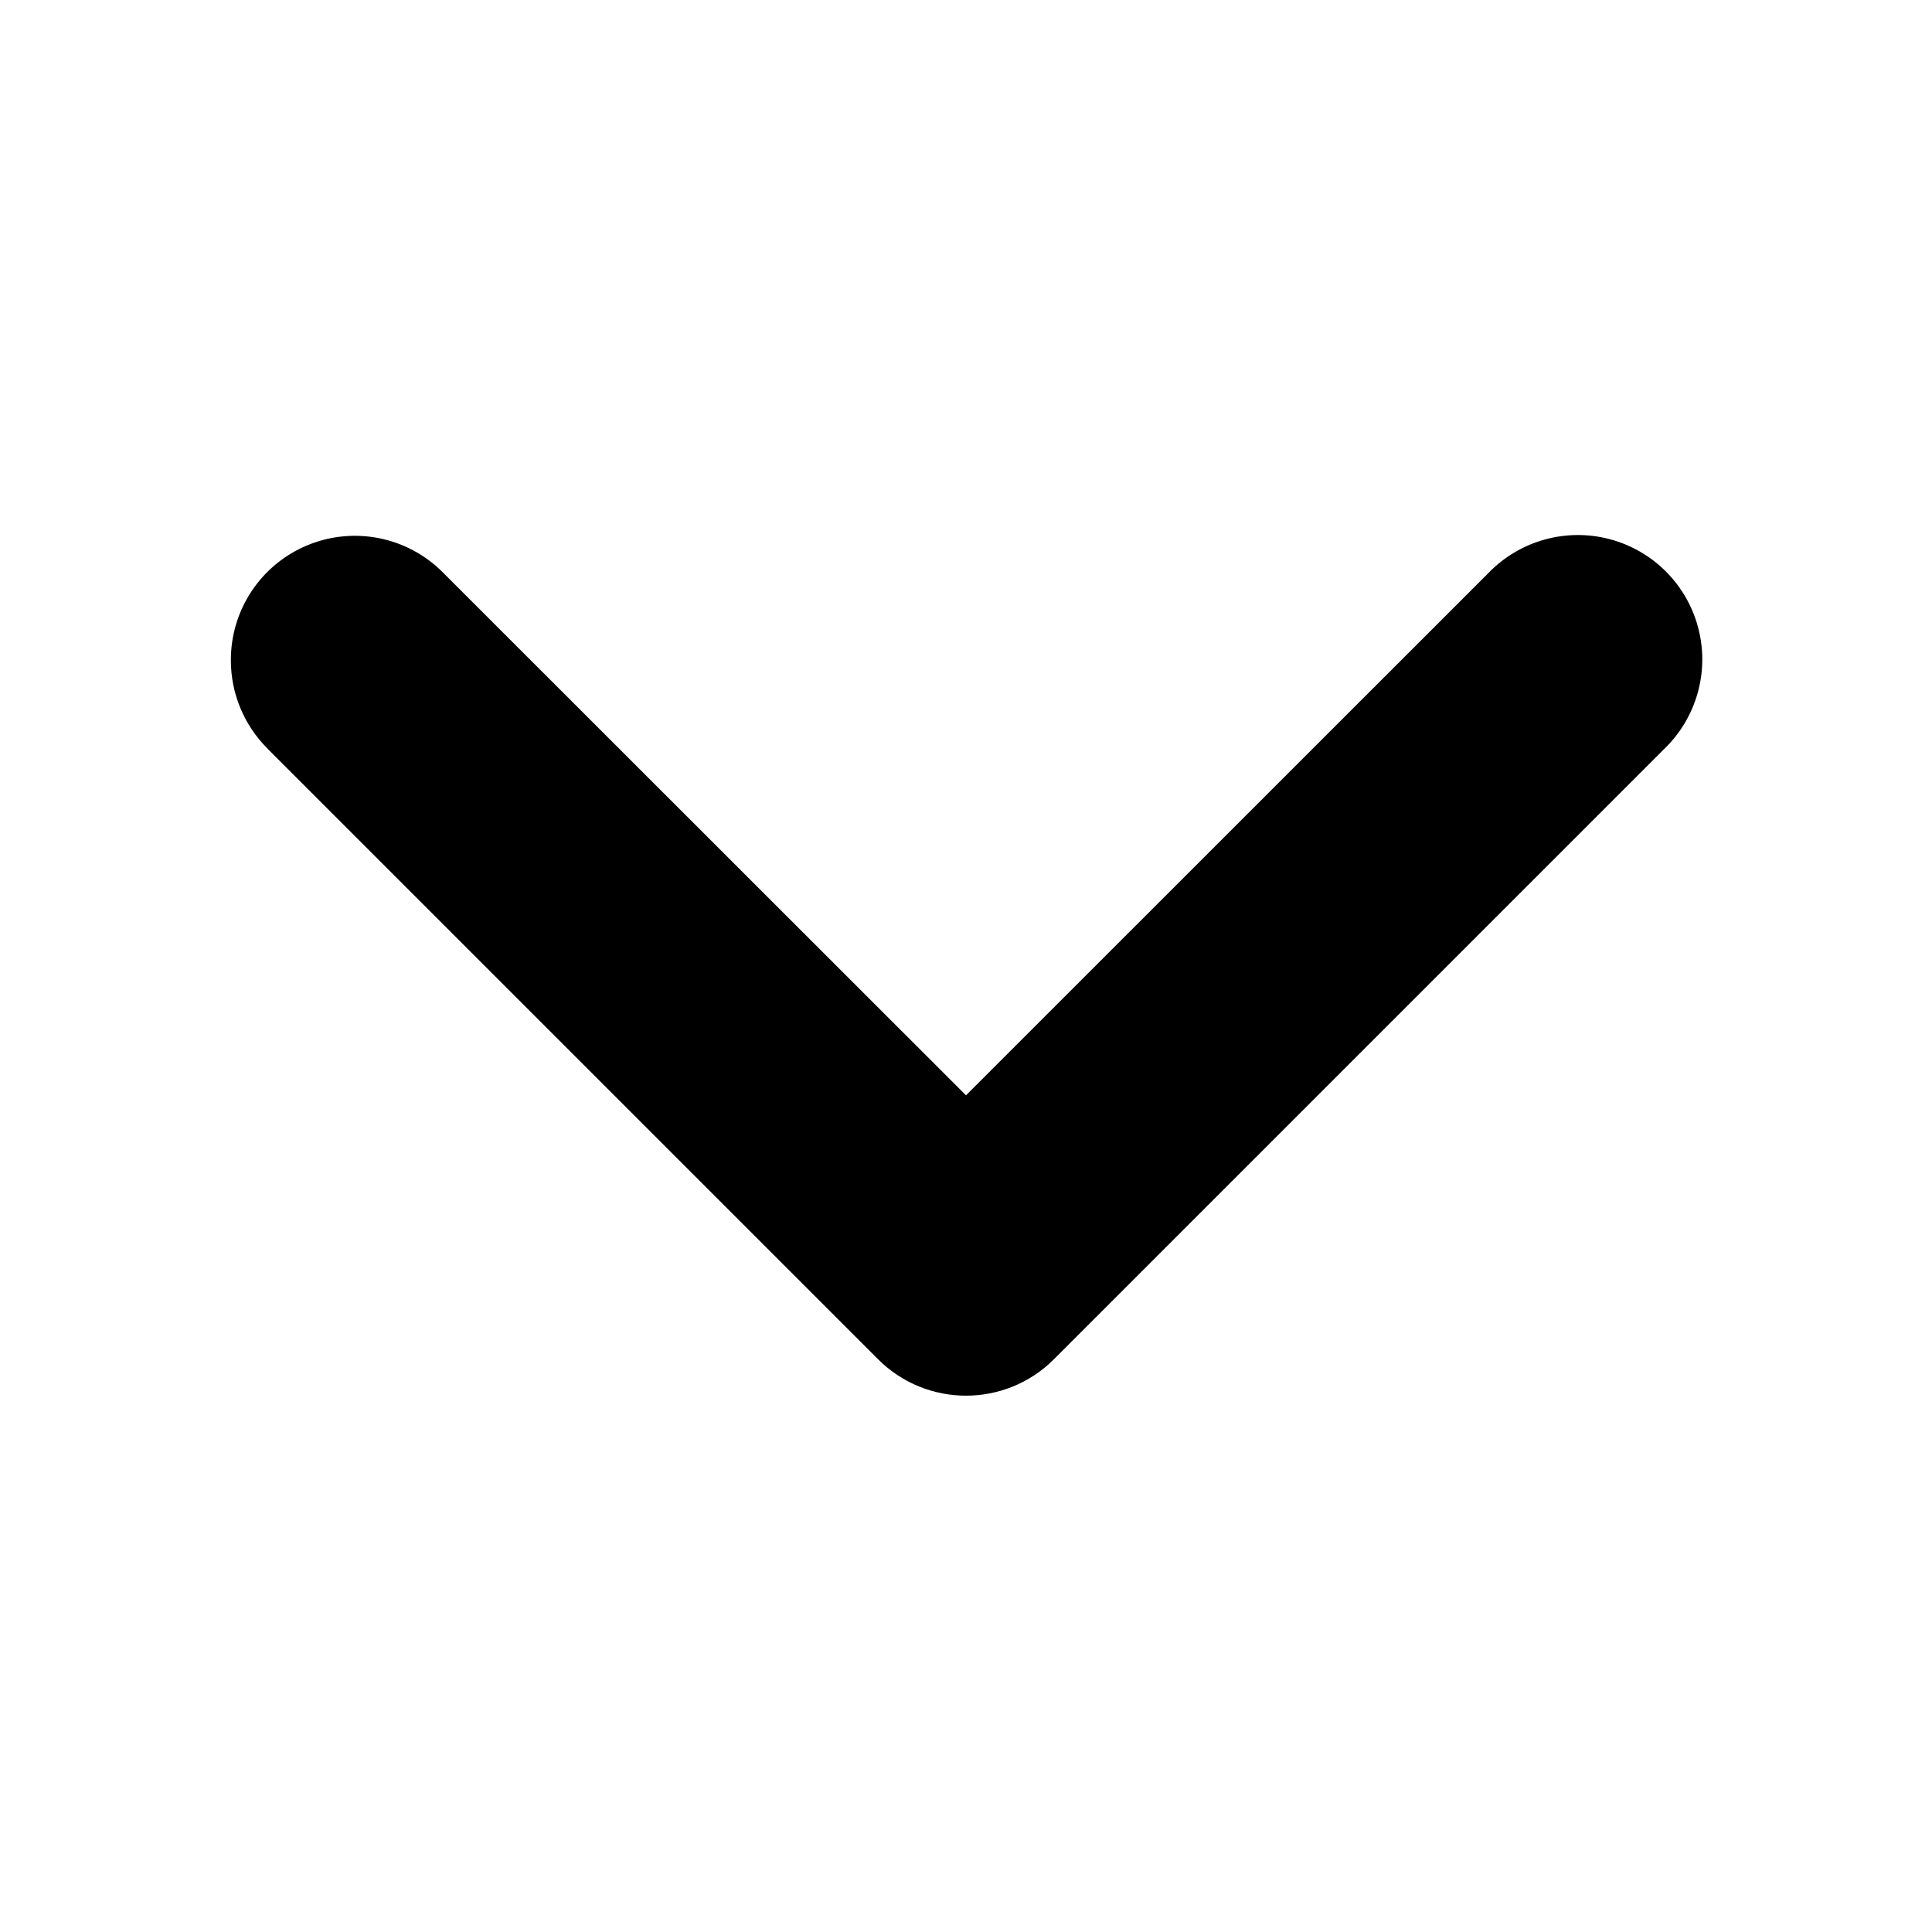
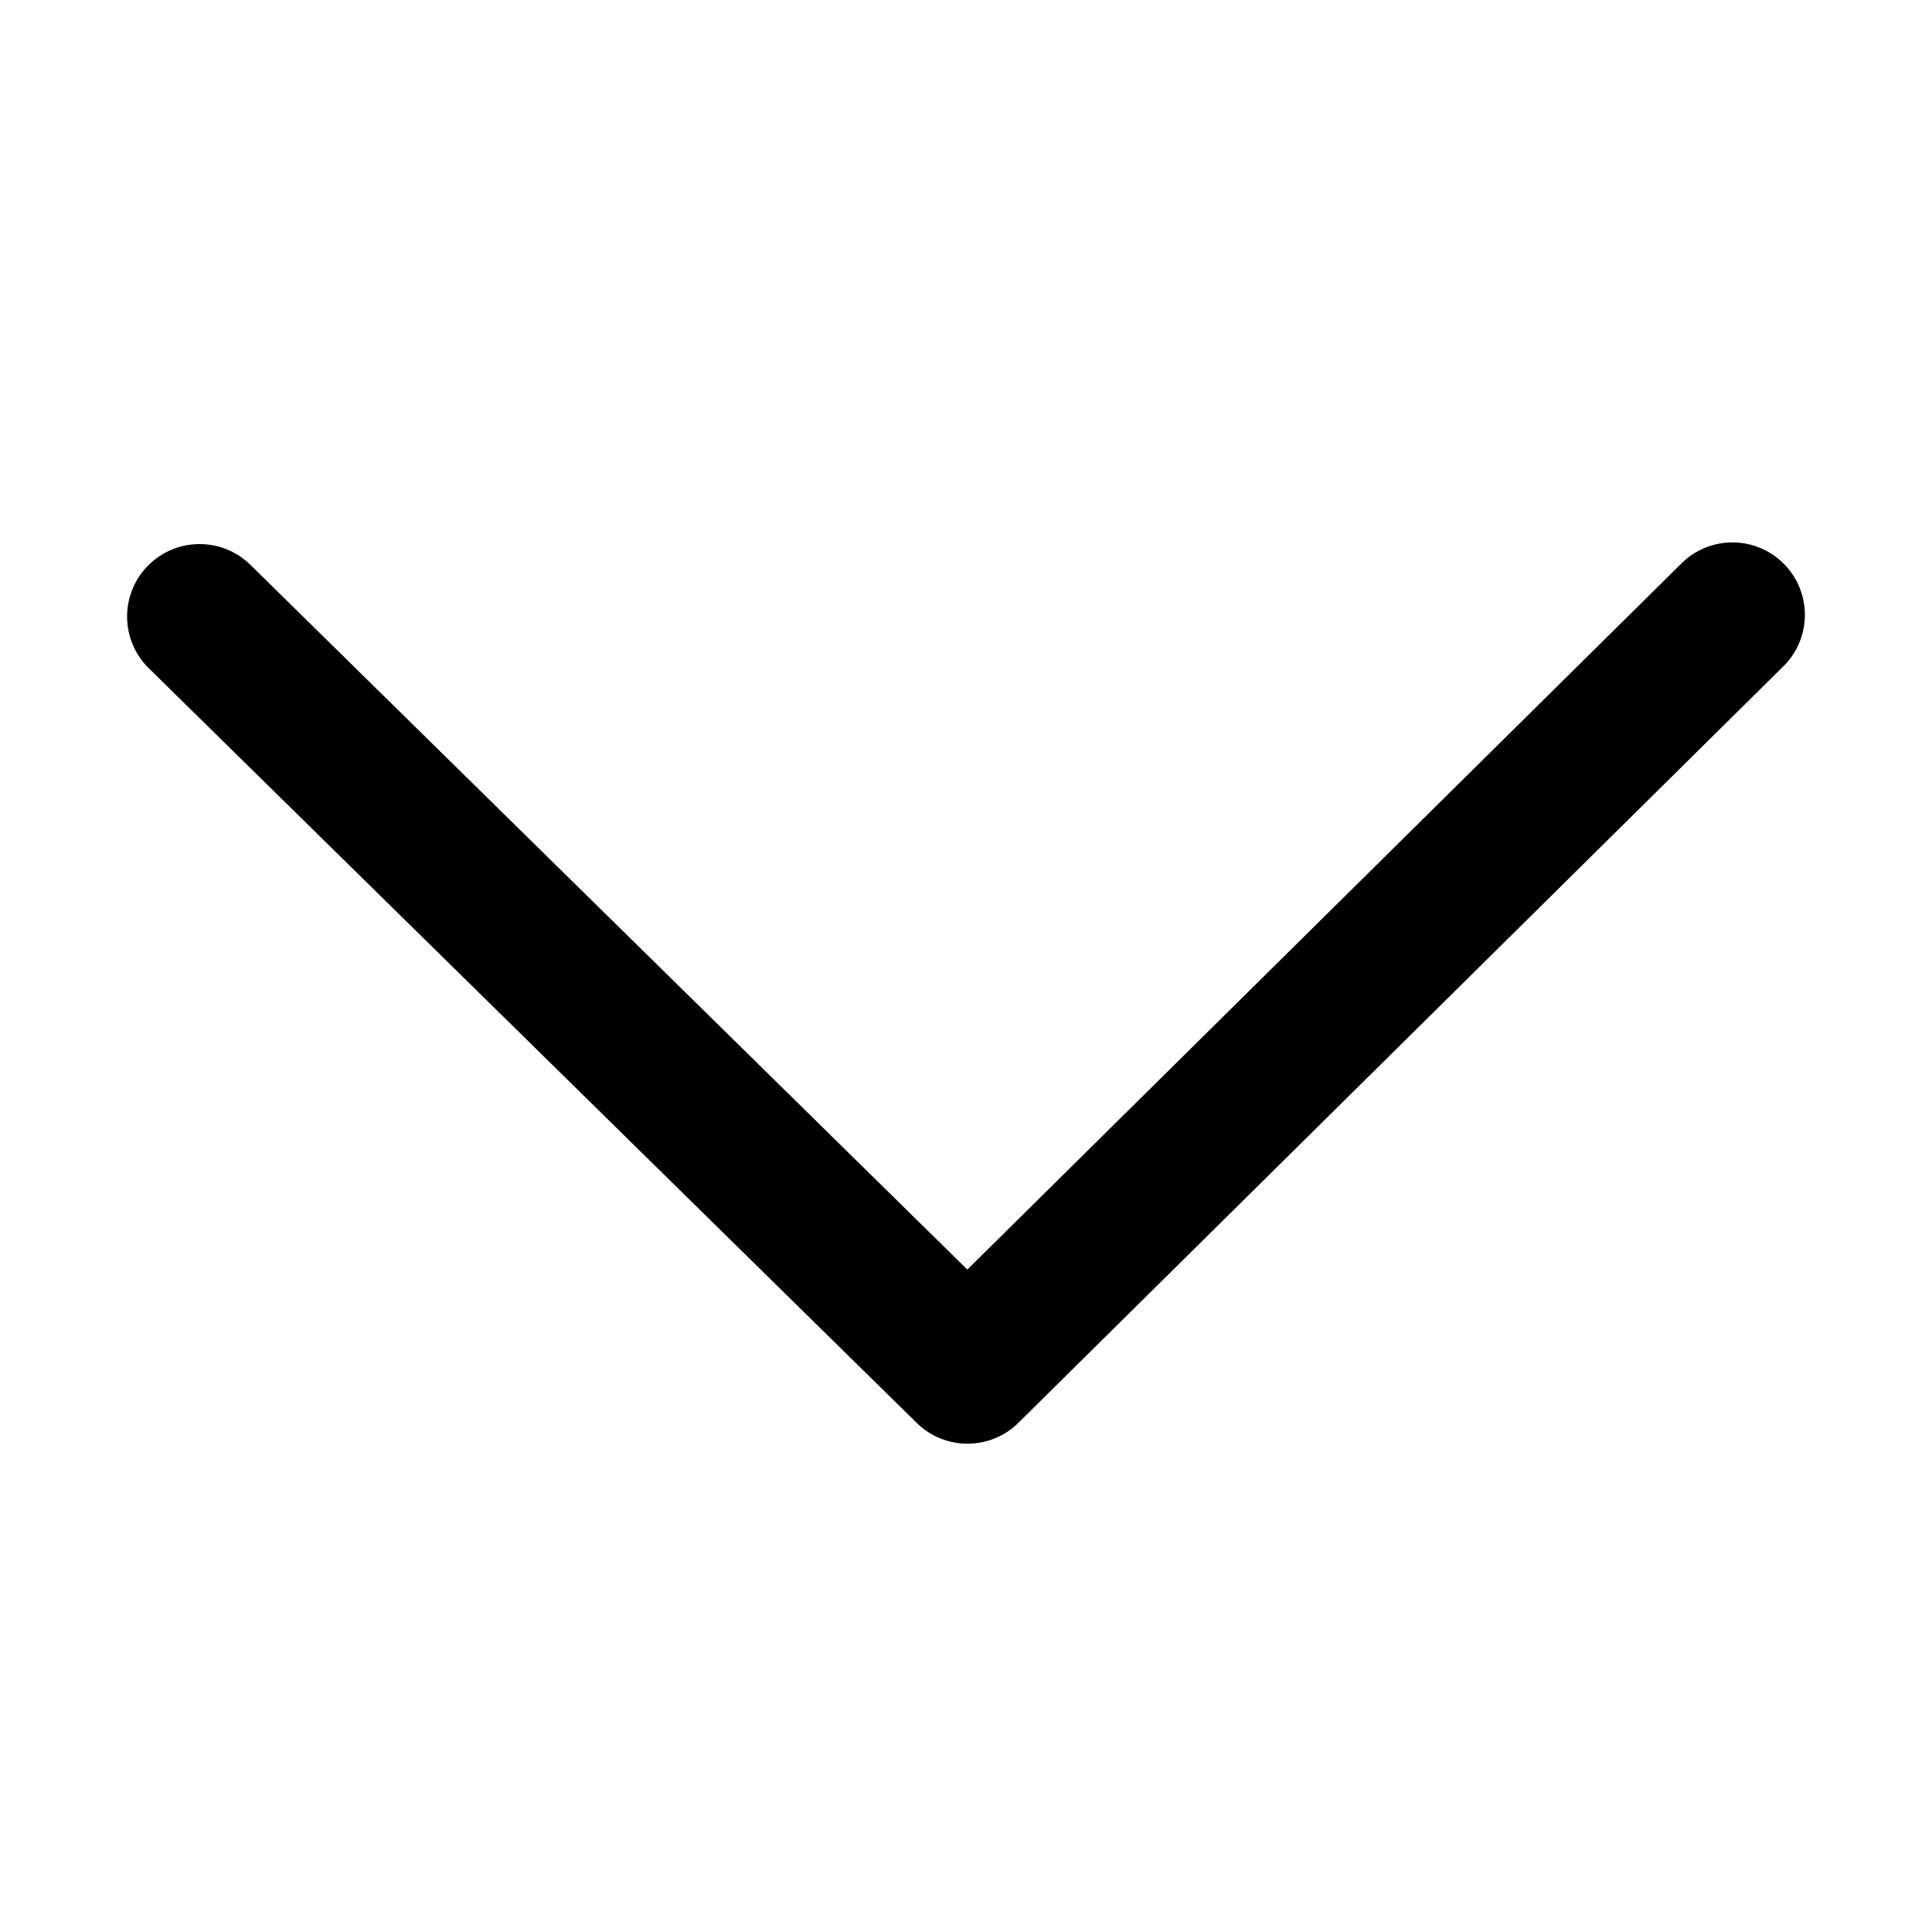
<svg xmlns="http://www.w3.org/2000/svg" viewBox="0 0 16 16">
-   <path d="M2.214 6.199l5.058 5.058a1.03 1.03 0 0 0 1.454.002l5.06-5.06a1.03 1.03 0 1 0-1.457-1.456L7.611 9.46h.778l-4.72-4.718a1.027 1.027 0 0 0-1.757.728h1.1a.07.07 0 0 1-.02.05.072.072 0 0 1-.102-.002l4.72 4.72.39.389.389-.389 4.718-4.718a.07.07 0 0 1-.1-.001.07.07 0 0 1 .001-.099L7.95 10.48a.07.07 0 0 1 .05-.02.07.07 0 0 1 .05.02L2.992 5.42a.07.07 0 0 1 .02.05h-1.1c0 .27.107.533.302.728z" />
+   <path d="M8.011 10.514l5.9-5.834a.6.6 0 1 1 .843.853l-6.32 6.25a.6.6 0 0 1-.842.001l-6.36-6.25a.6.6 0 1 1 .842-.856l5.937 5.836z" />
</svg>
